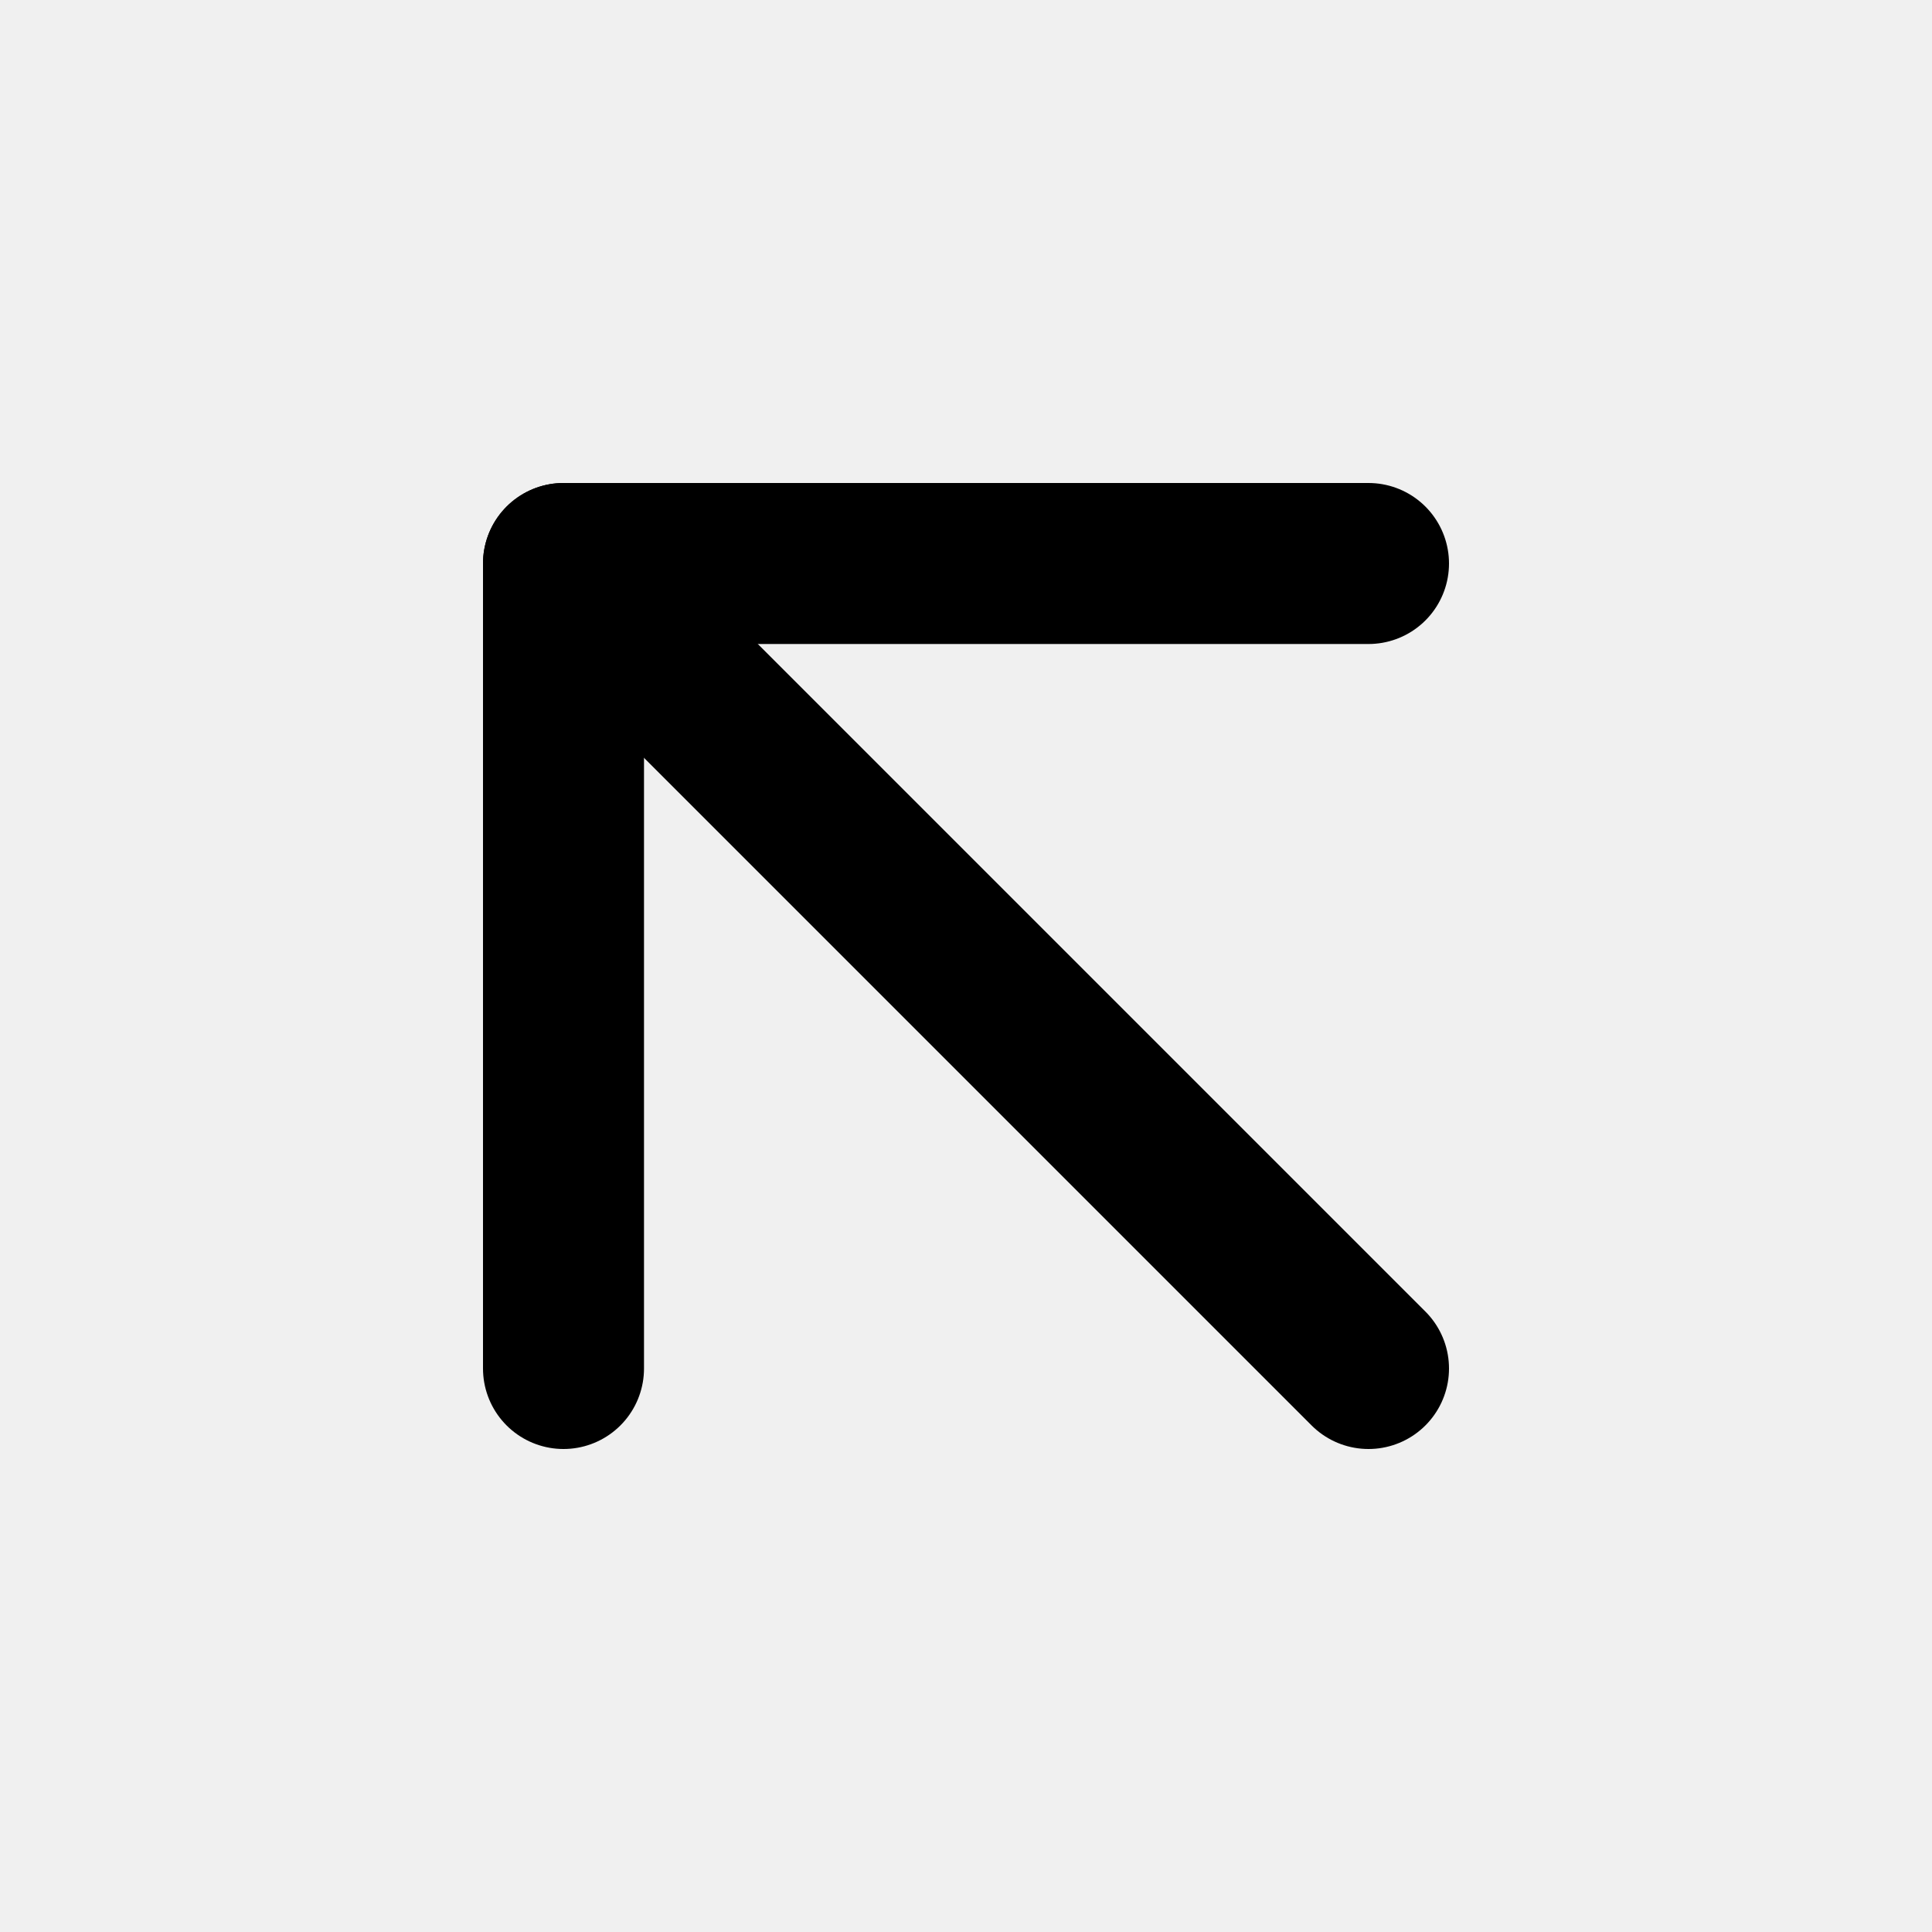
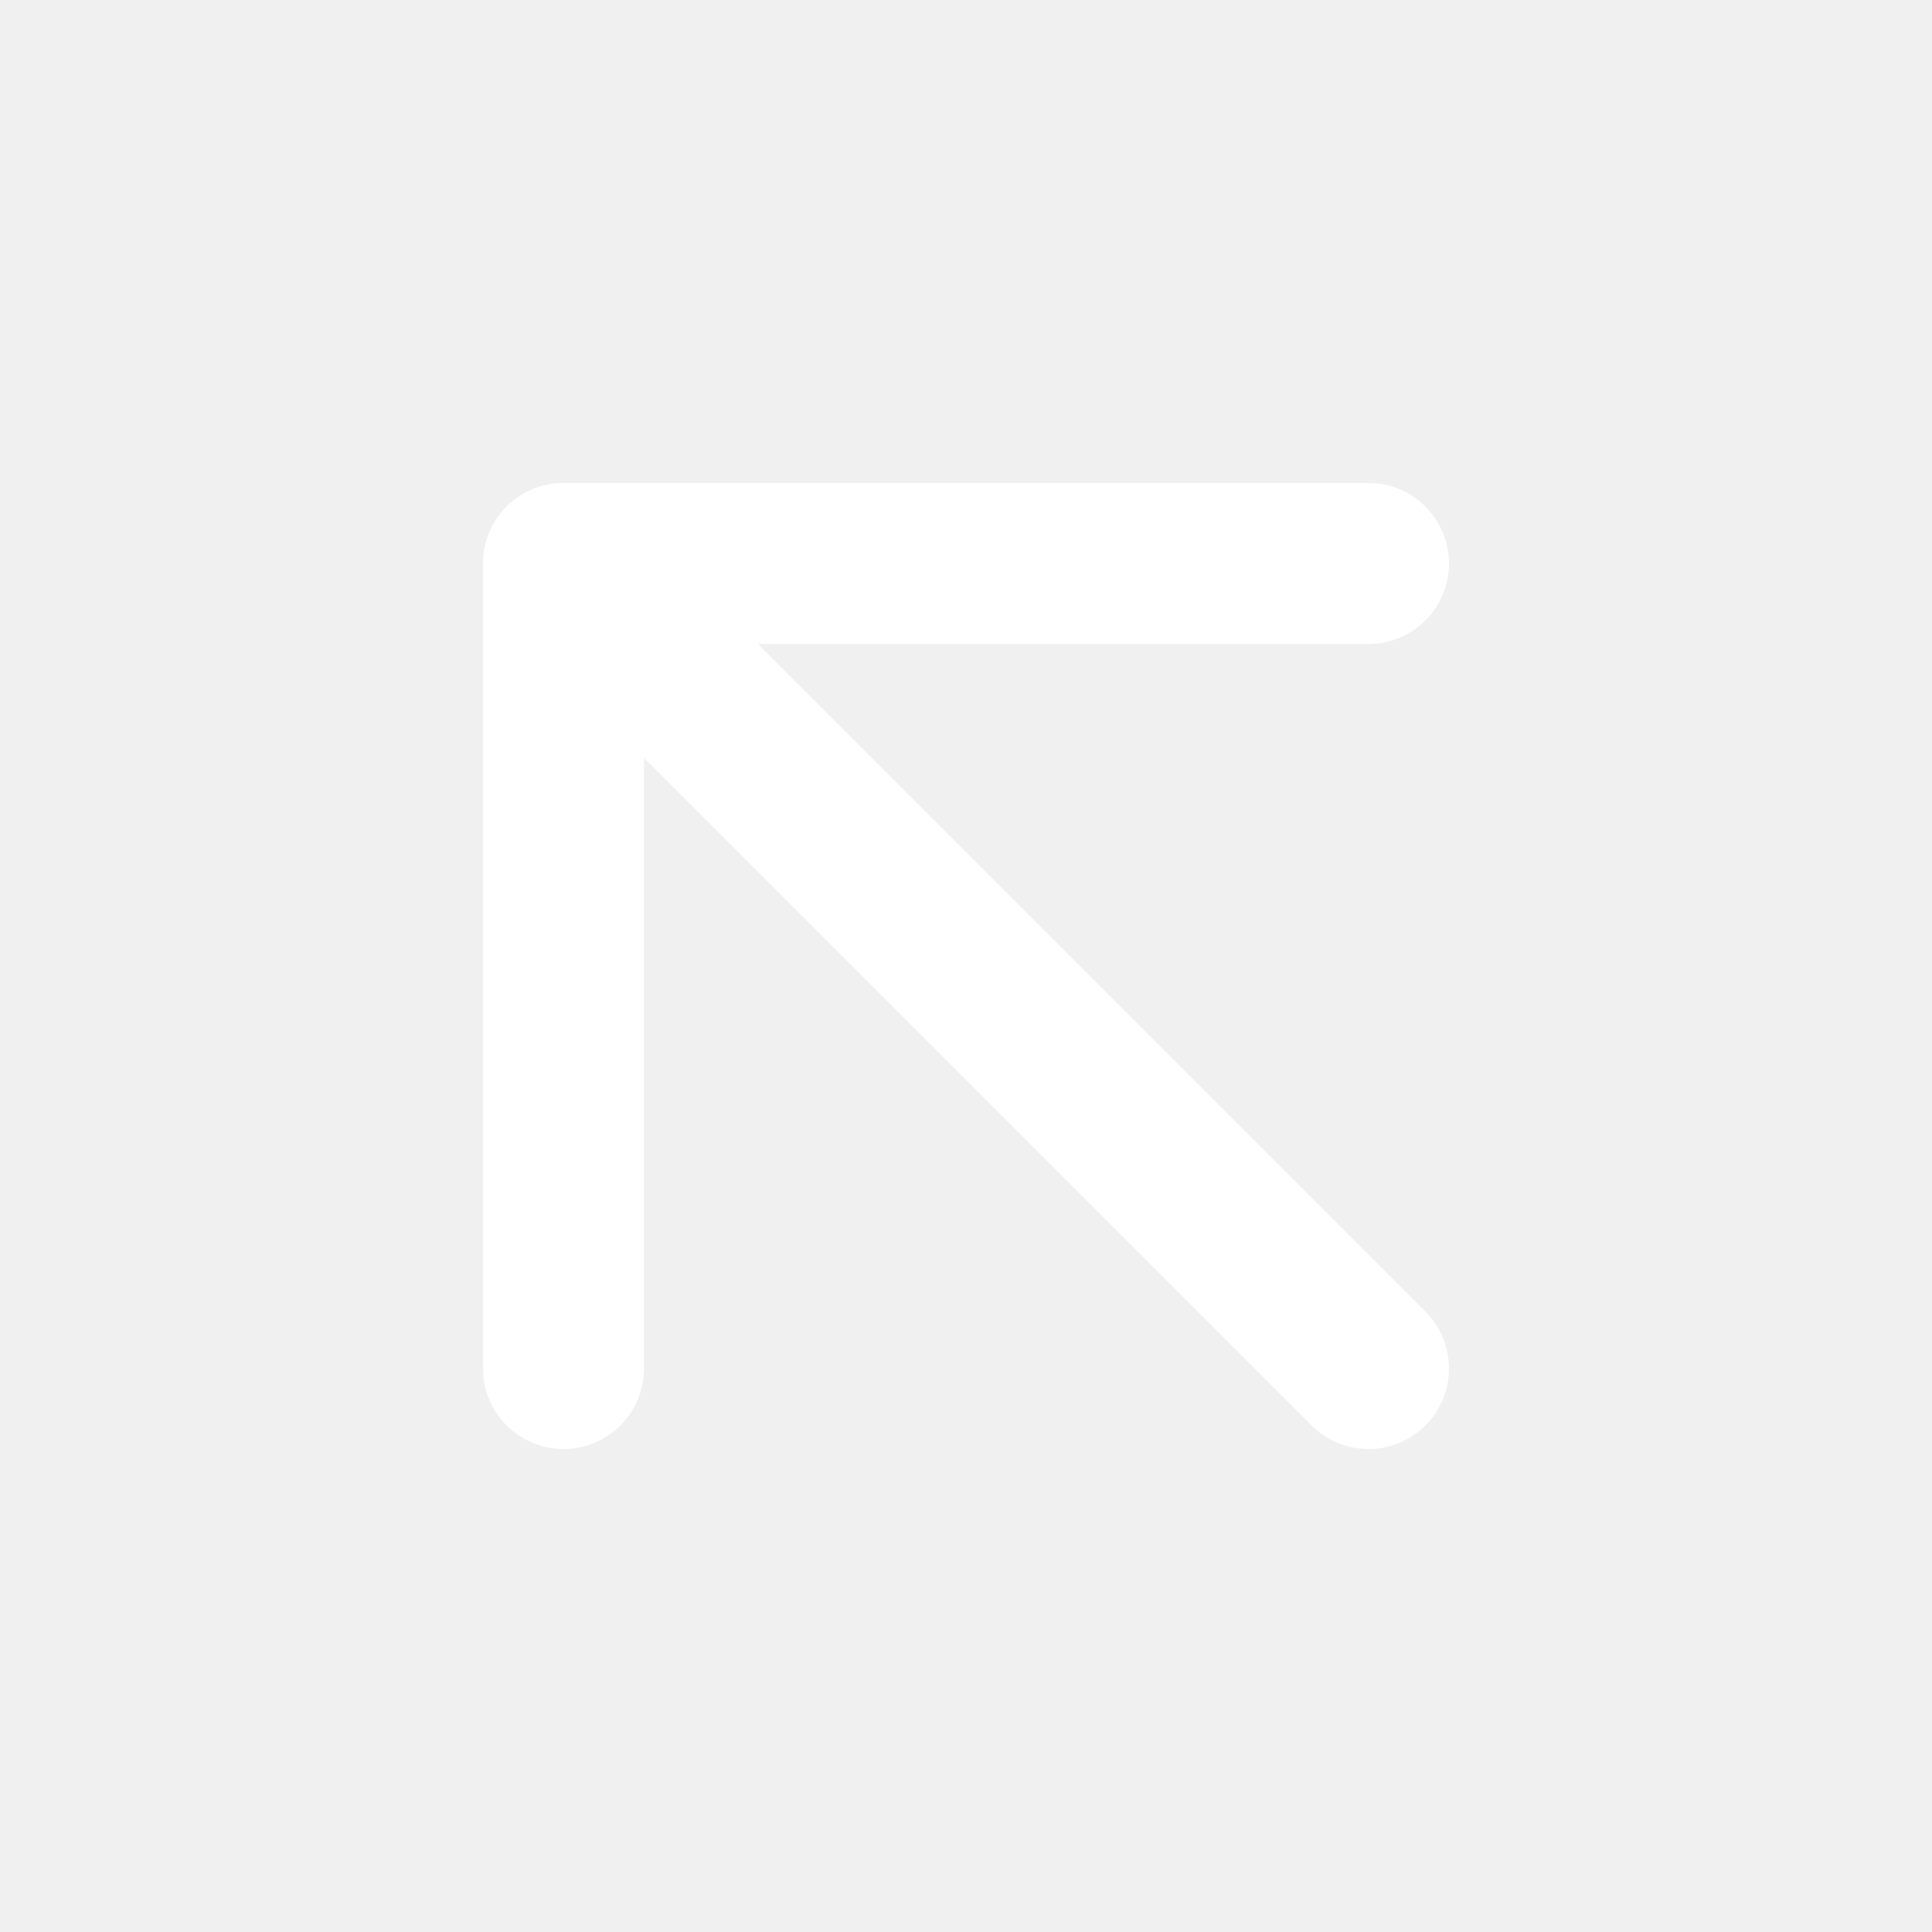
- <svg xmlns="http://www.w3.org/2000/svg" width="24" height="24" viewBox="0 0 24 24" fill="none" stroke="currentColor" stroke-width="2" stroke-linecap="round" stroke-linejoin="round" class="feather feather-arrow-up-left">
+ <svg xmlns="http://www.w3.org/2000/svg" width="24" height="24" viewBox="0 0 24 24" fill="none" stroke="#fff" stroke-width="2" stroke-linecap="round" stroke-linejoin="round" class="feather feather-arrow-up-left">
  <line x1="17" y1="17" x2="7" y2="7" />
  <polyline points="7 17 7 7 17 7" />
</svg>
